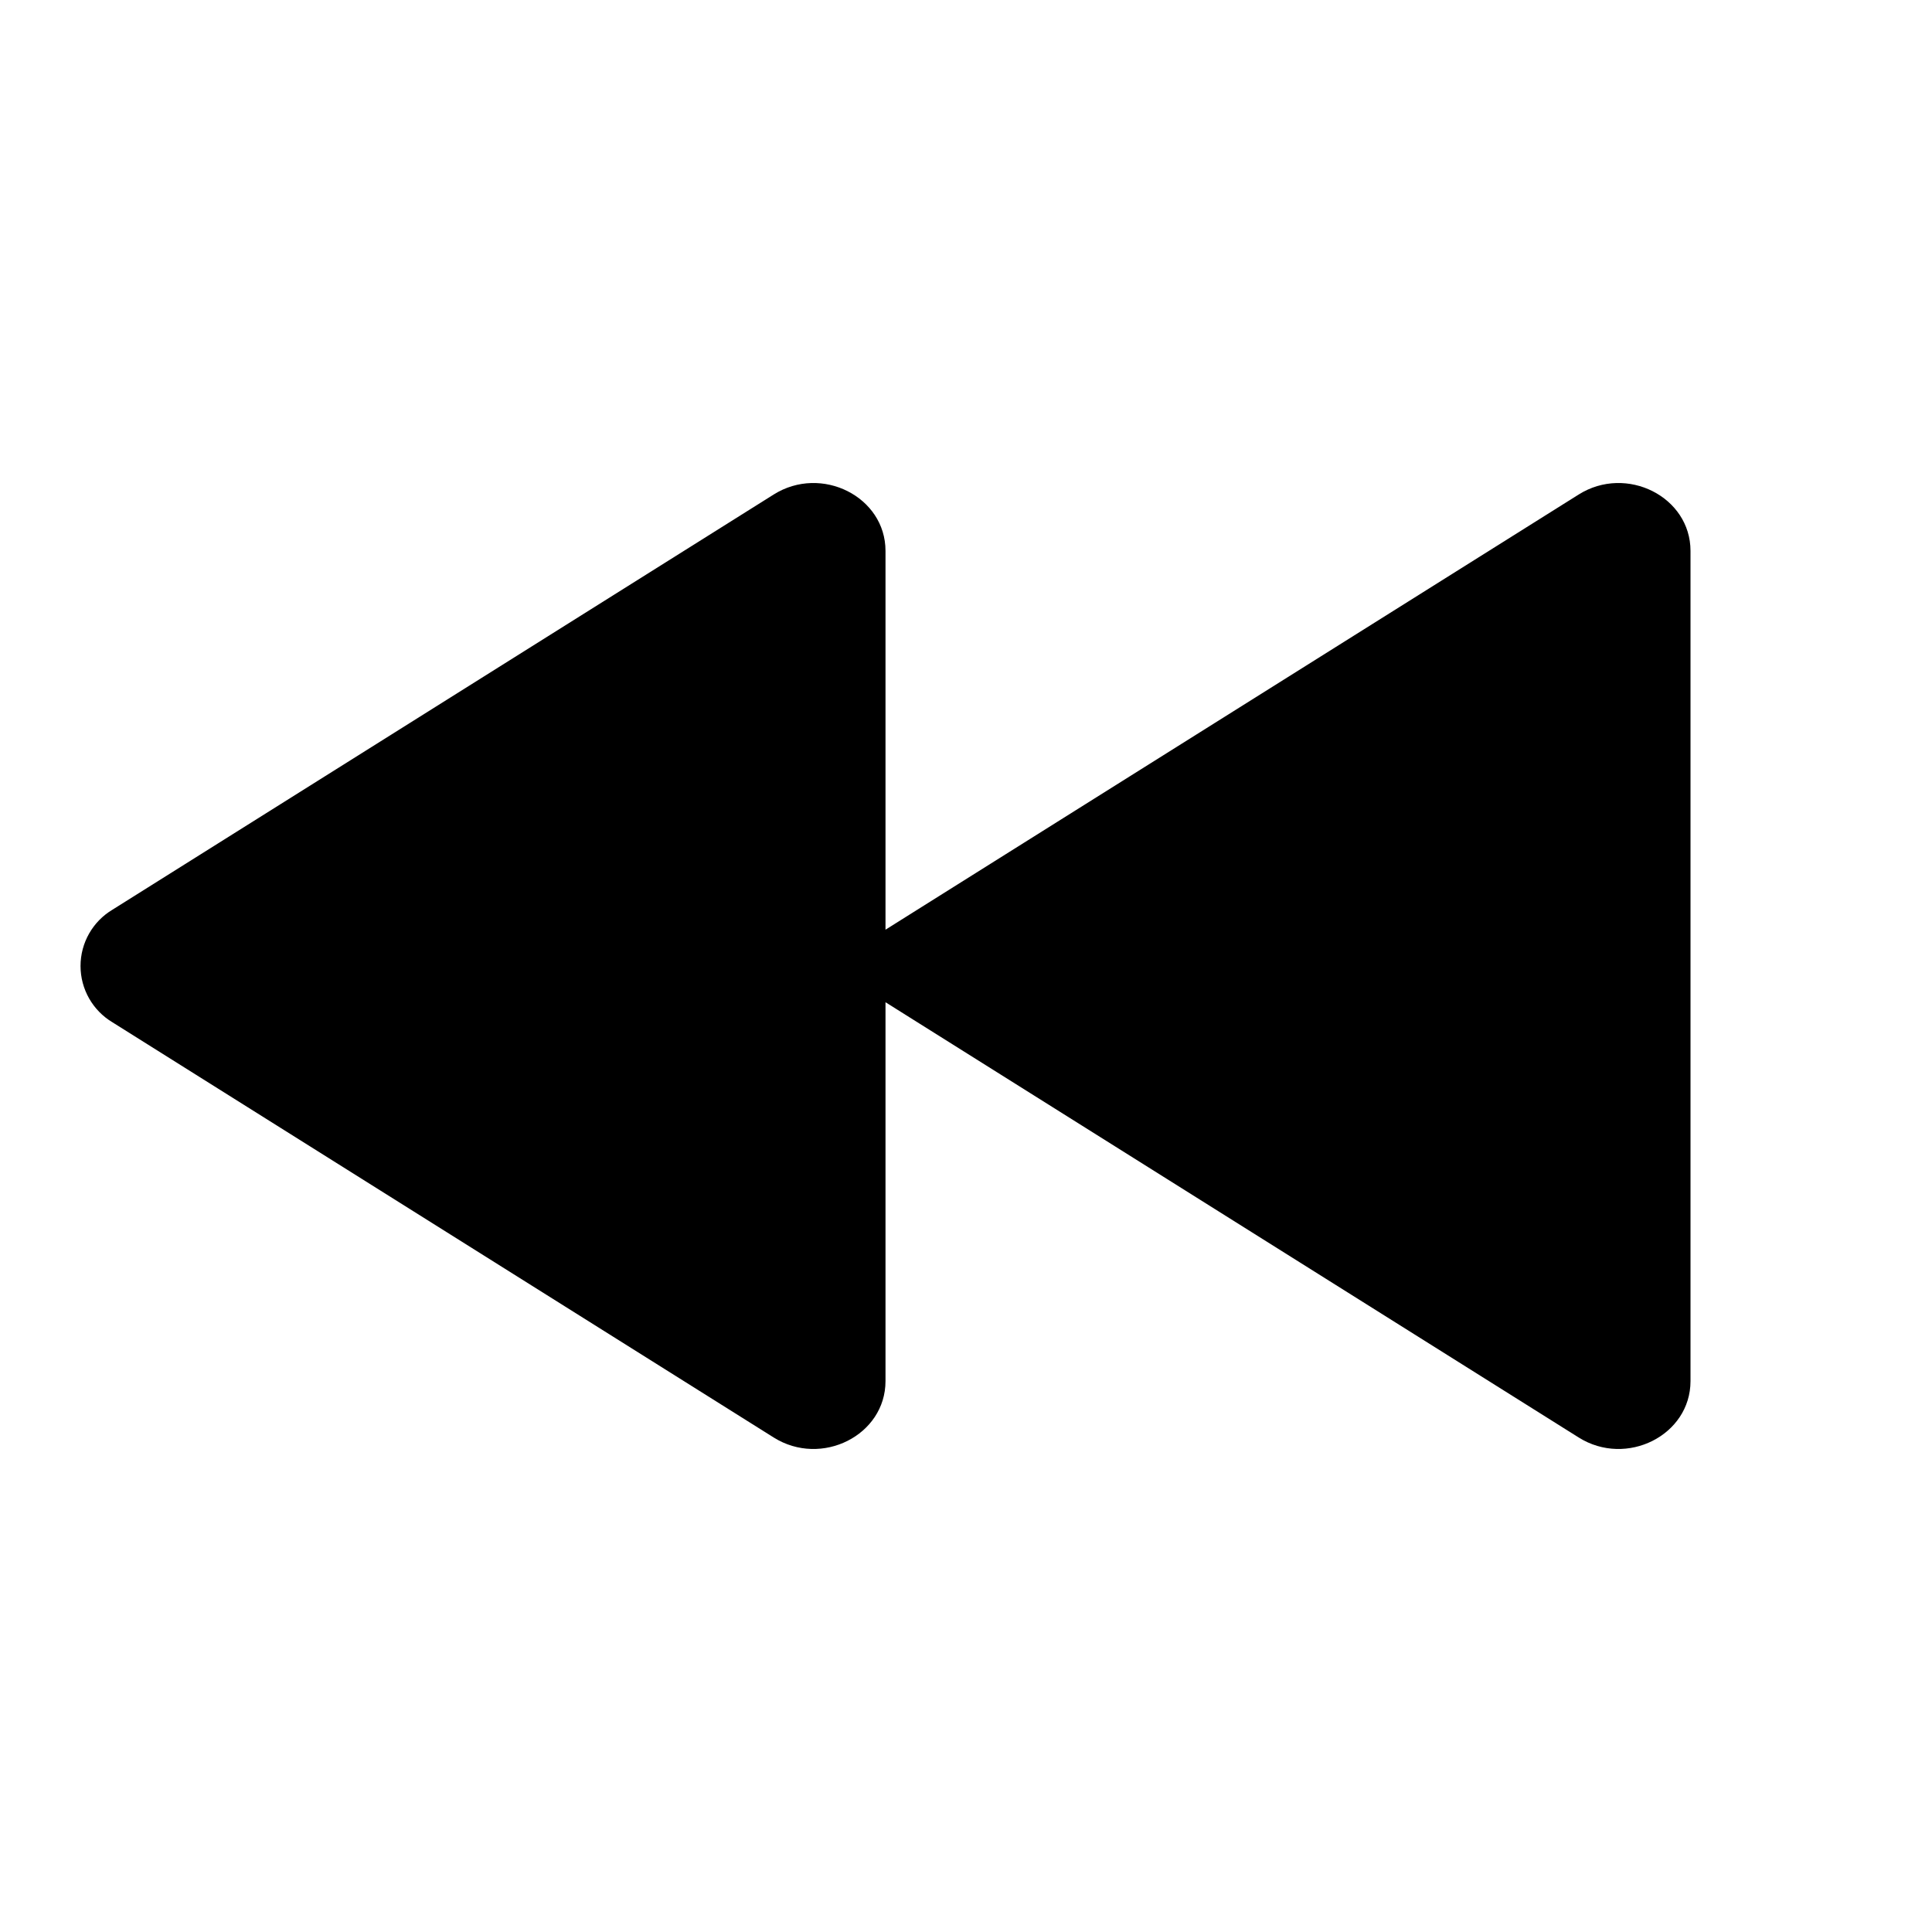
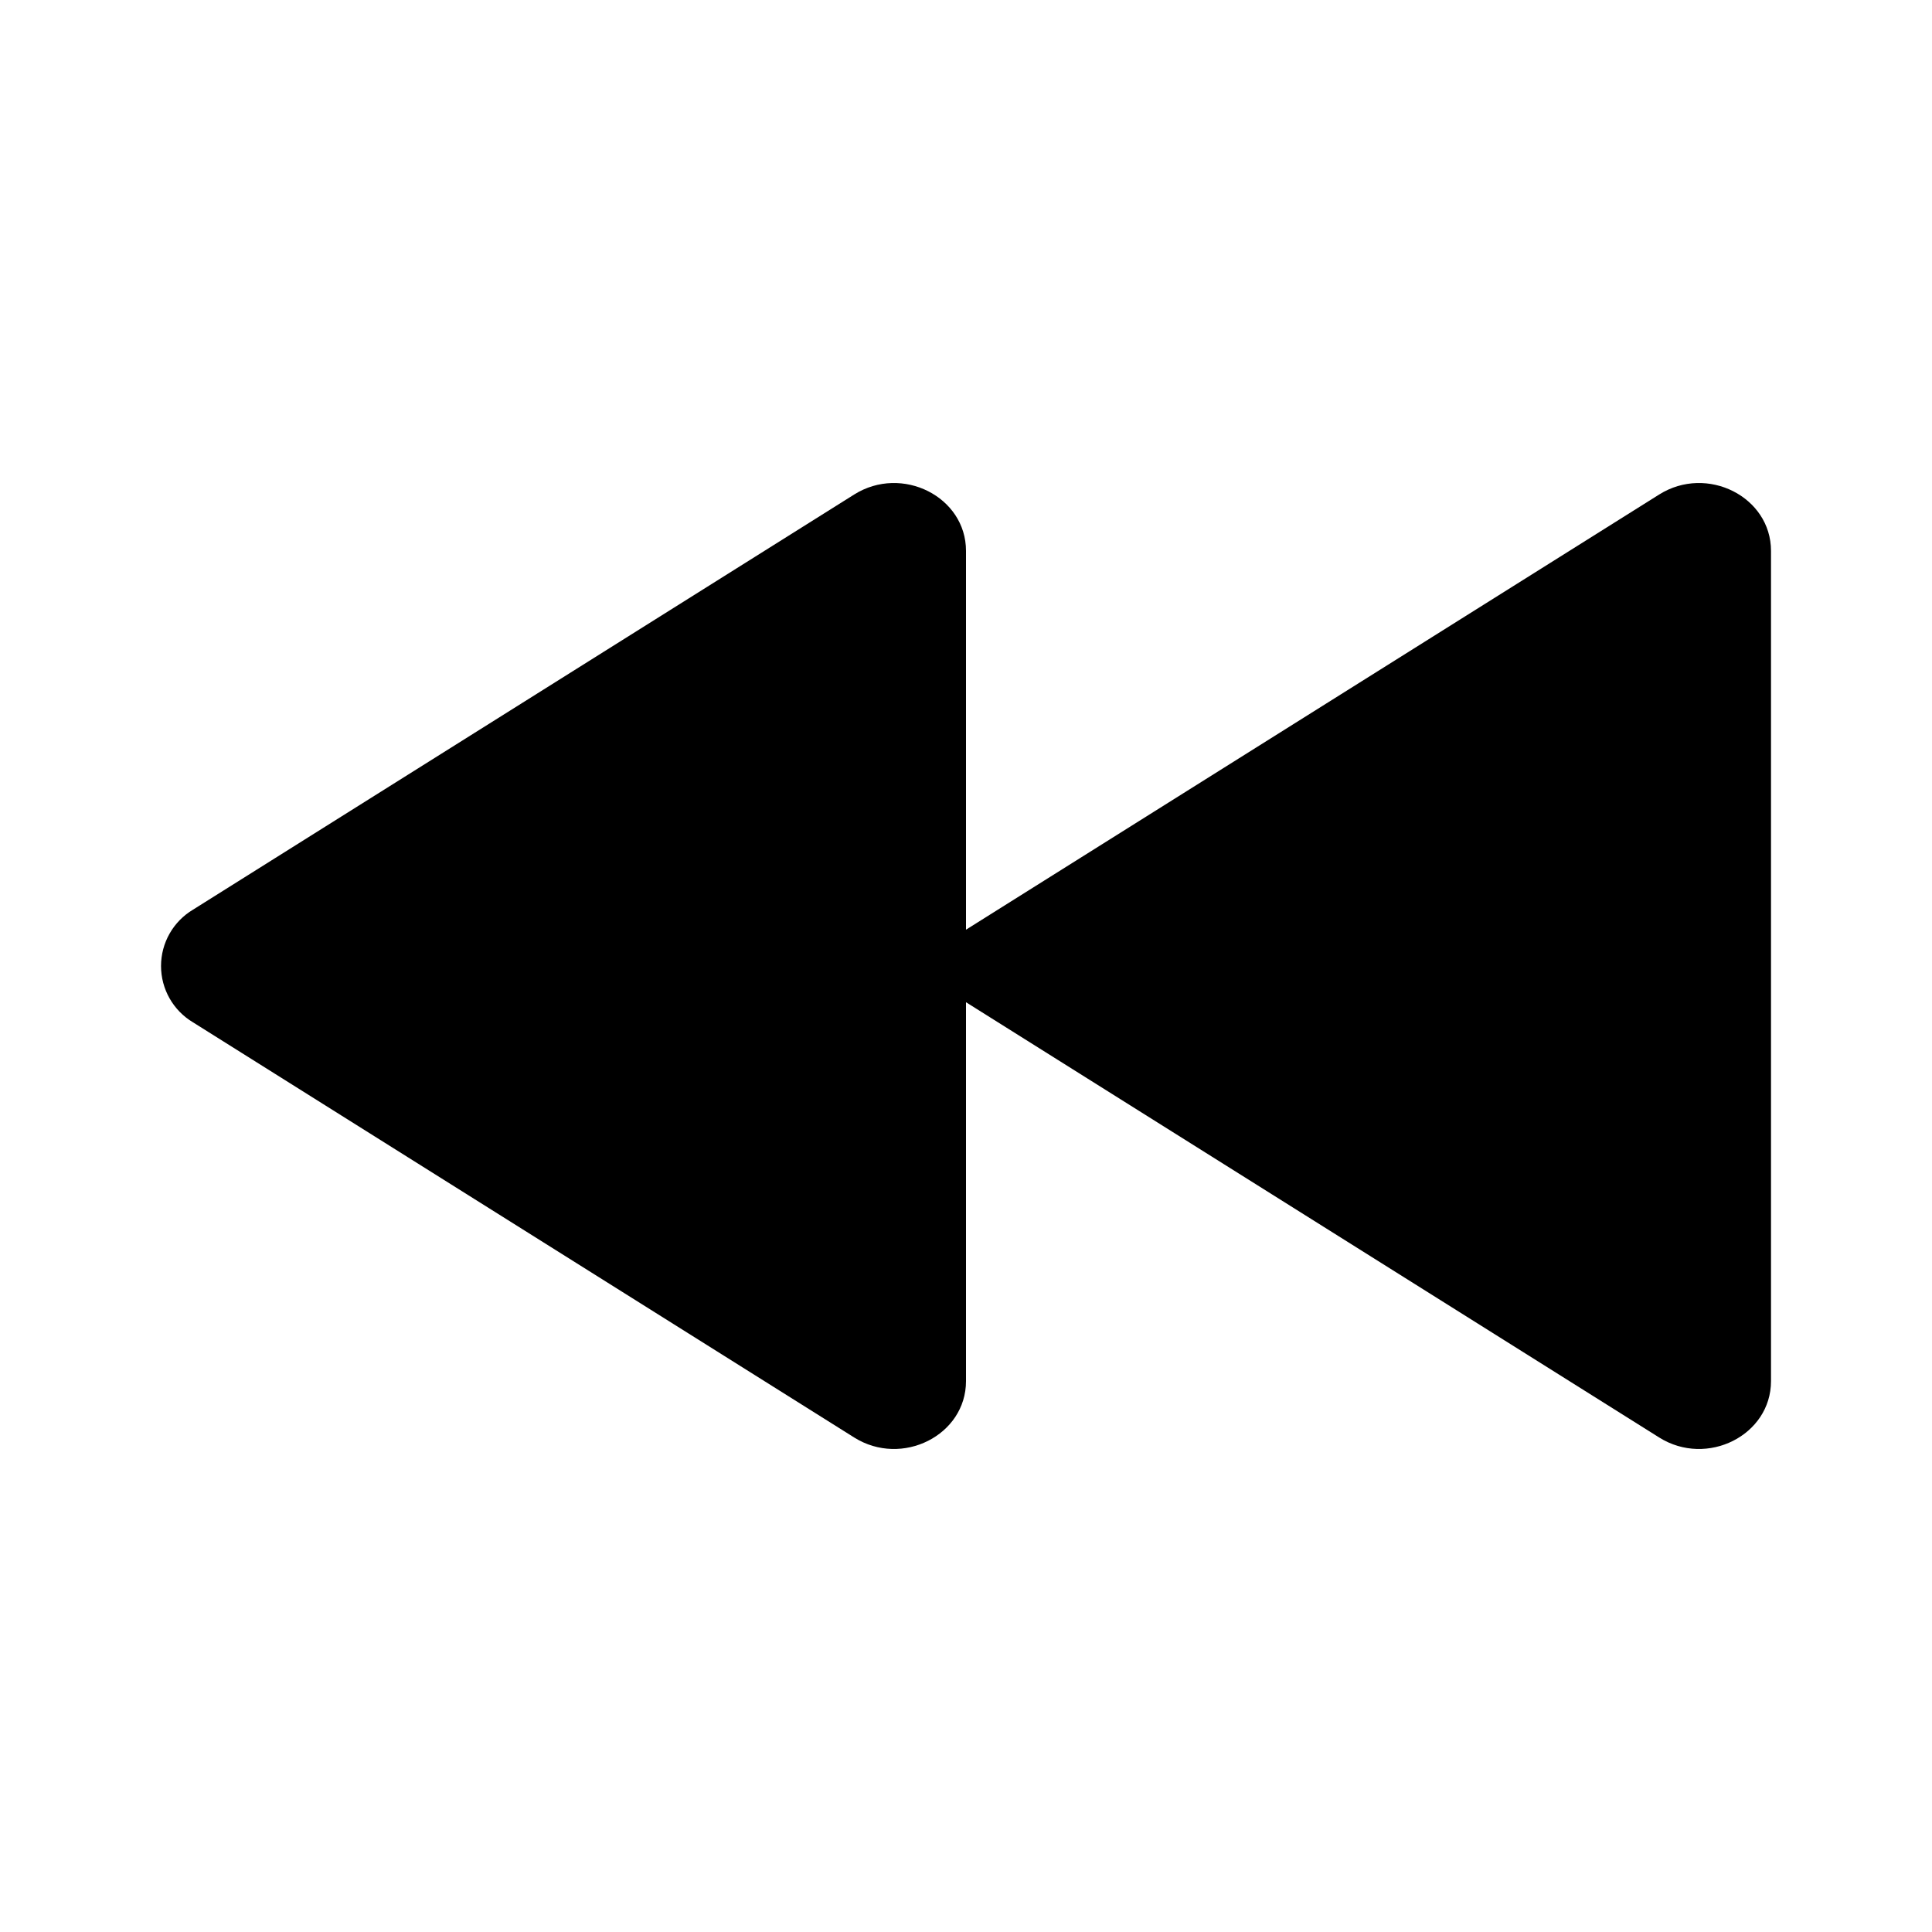
<svg xmlns="http://www.w3.org/2000/svg" width="24" height="24" viewBox="0 0 24 24" fill="none">
-   <path fill="currentColor" d="M19.611 6.143c.594-.373 1.389.028 1.389.7v10.314c0 .672-.795 1.073-1.389.7L11.398 12.7 11 12.45v4.707c0 .672-.795 1.073-1.389.7L1.398 12.7a.815.815 0 0 1 0-1.4l8.213-5.157c.594-.373 1.389.028 1.389.7v4.706l.398-.25 8.213-5.156Z" />
+   <g transform="translate(1,0)">
+     <path fill="currentColor" d="M19.611 6.143c.594-.373 1.389.028 1.389.7v10.314c0 .672-.795 1.073-1.389.7L11.398 12.7 11 12.45v4.707c0 .672-.795 1.073-1.389.7L1.398 12.7a.815.815 0 0 1 0-1.4l8.213-5.157c.594-.373 1.389.028 1.389.7v4.706l.398-.25 8.213-5.156Z" />
+   </g>
</svg>
